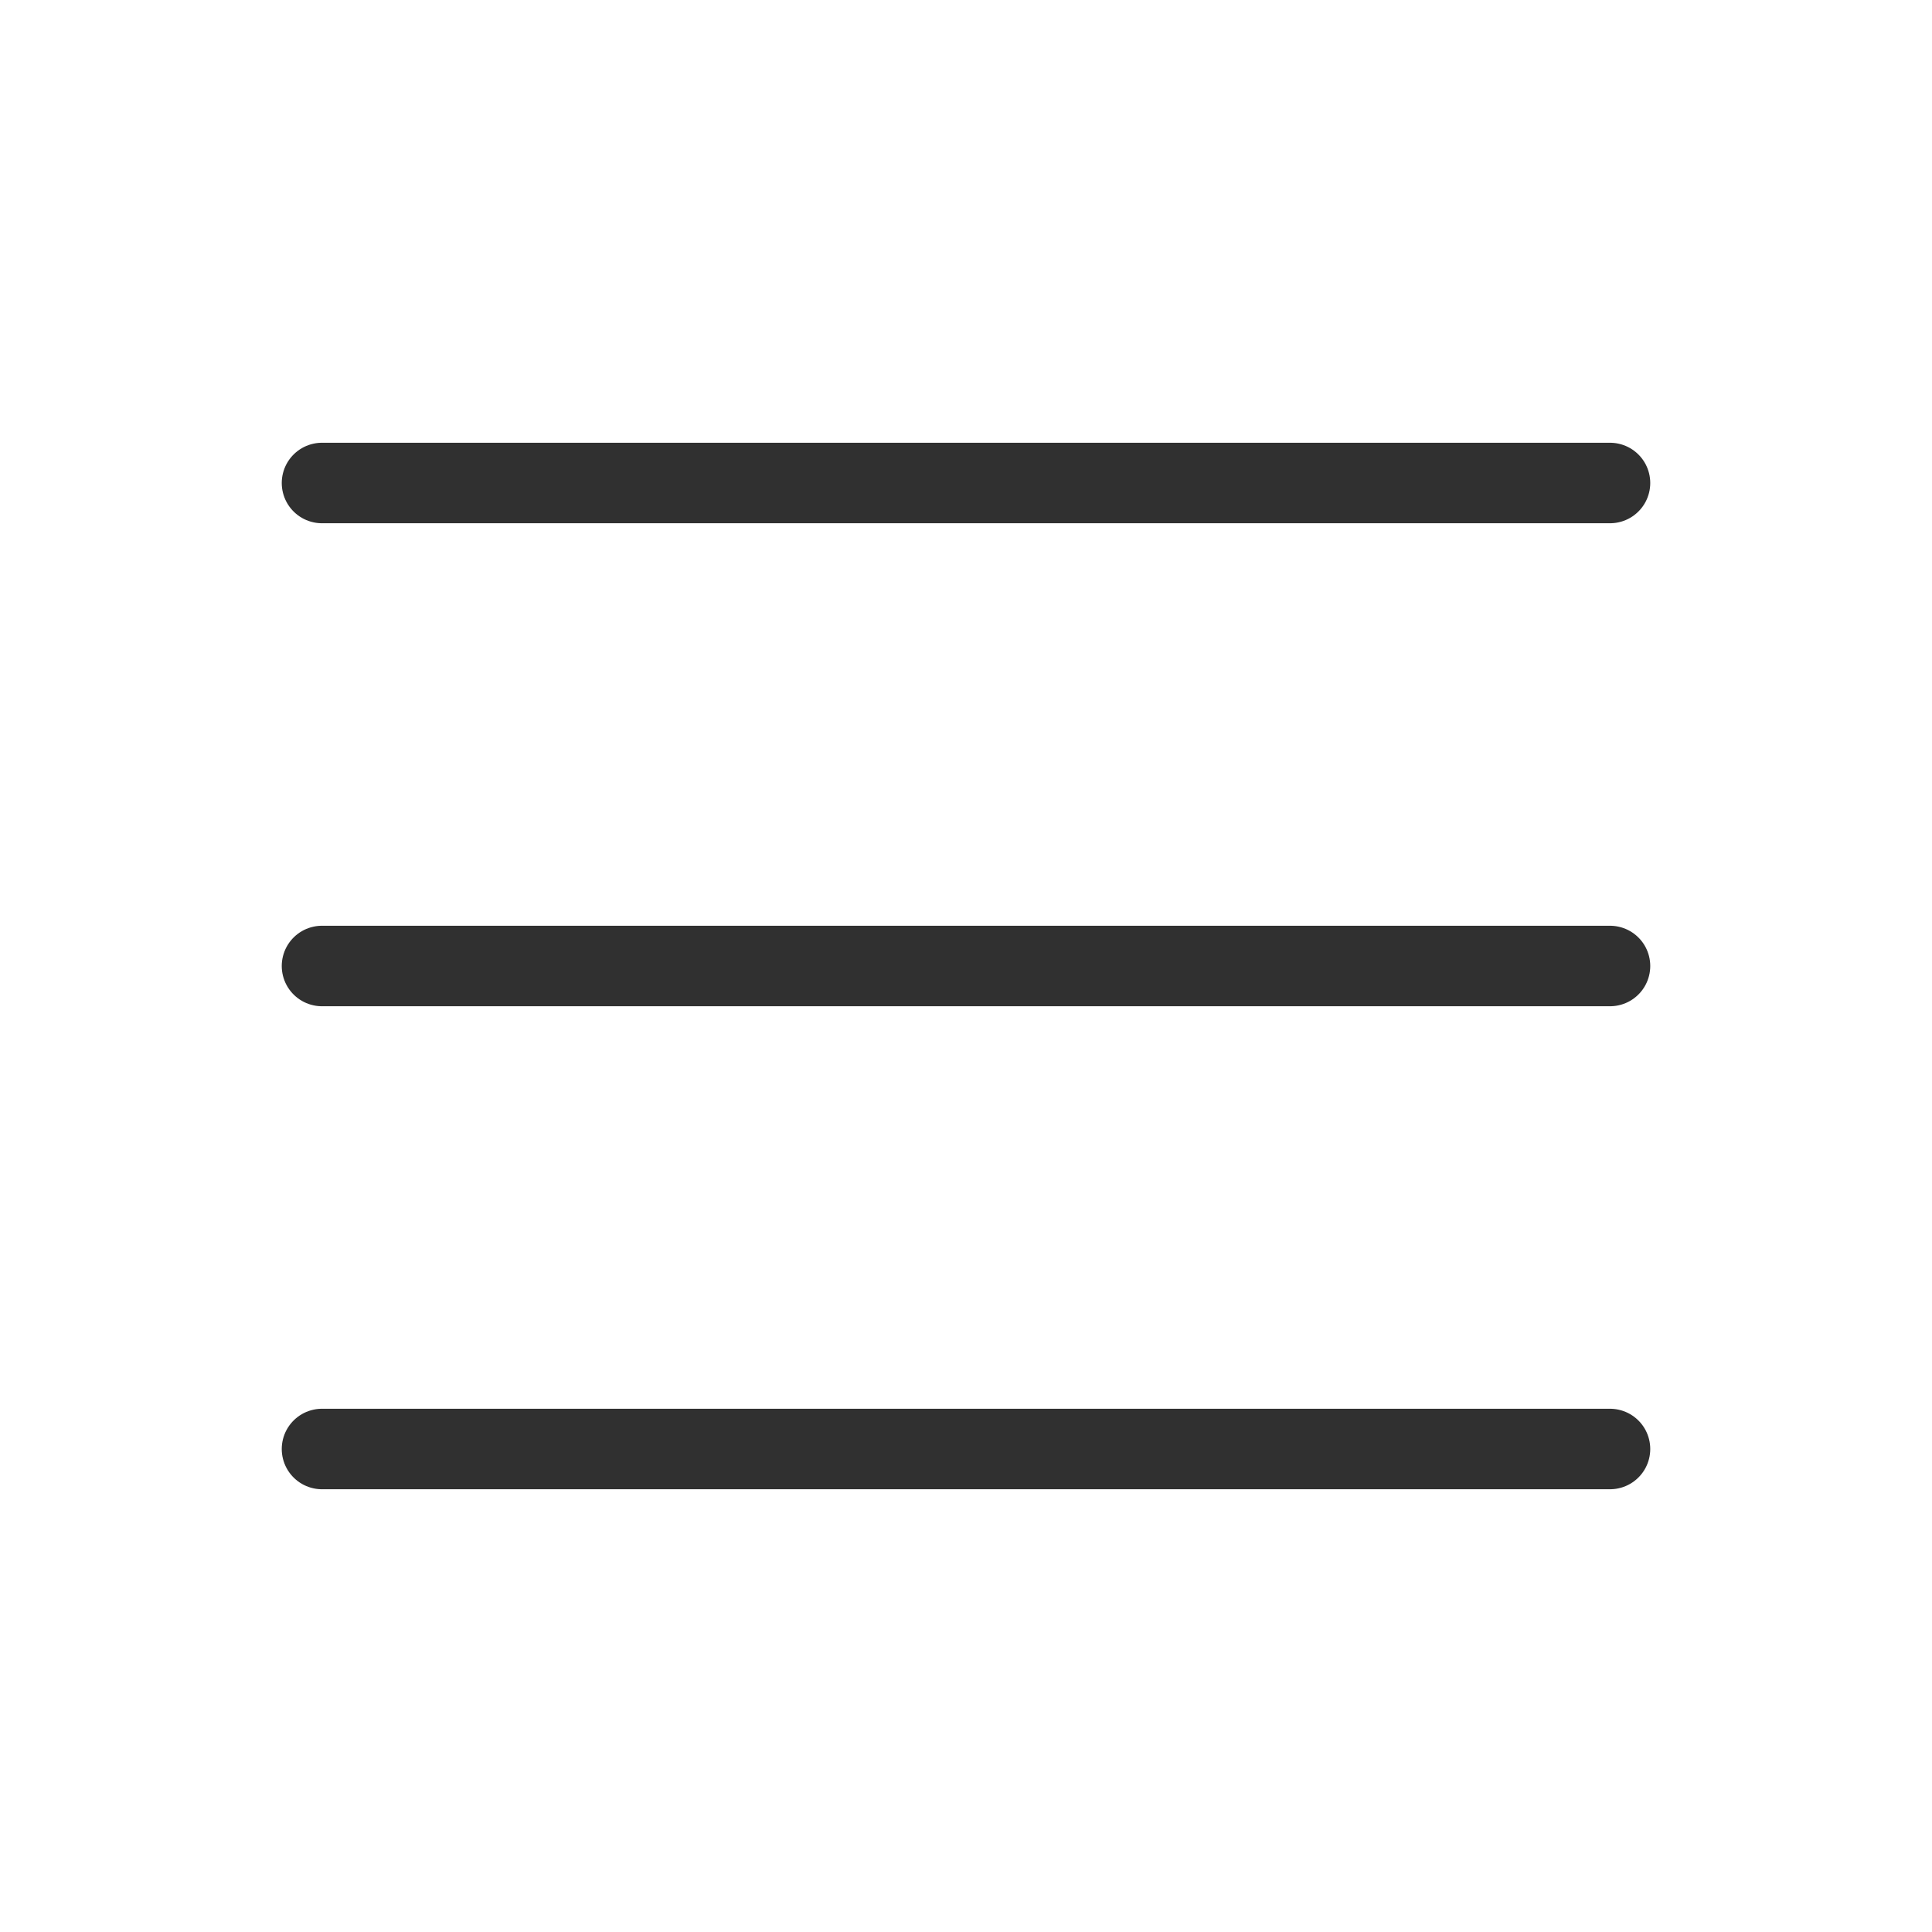
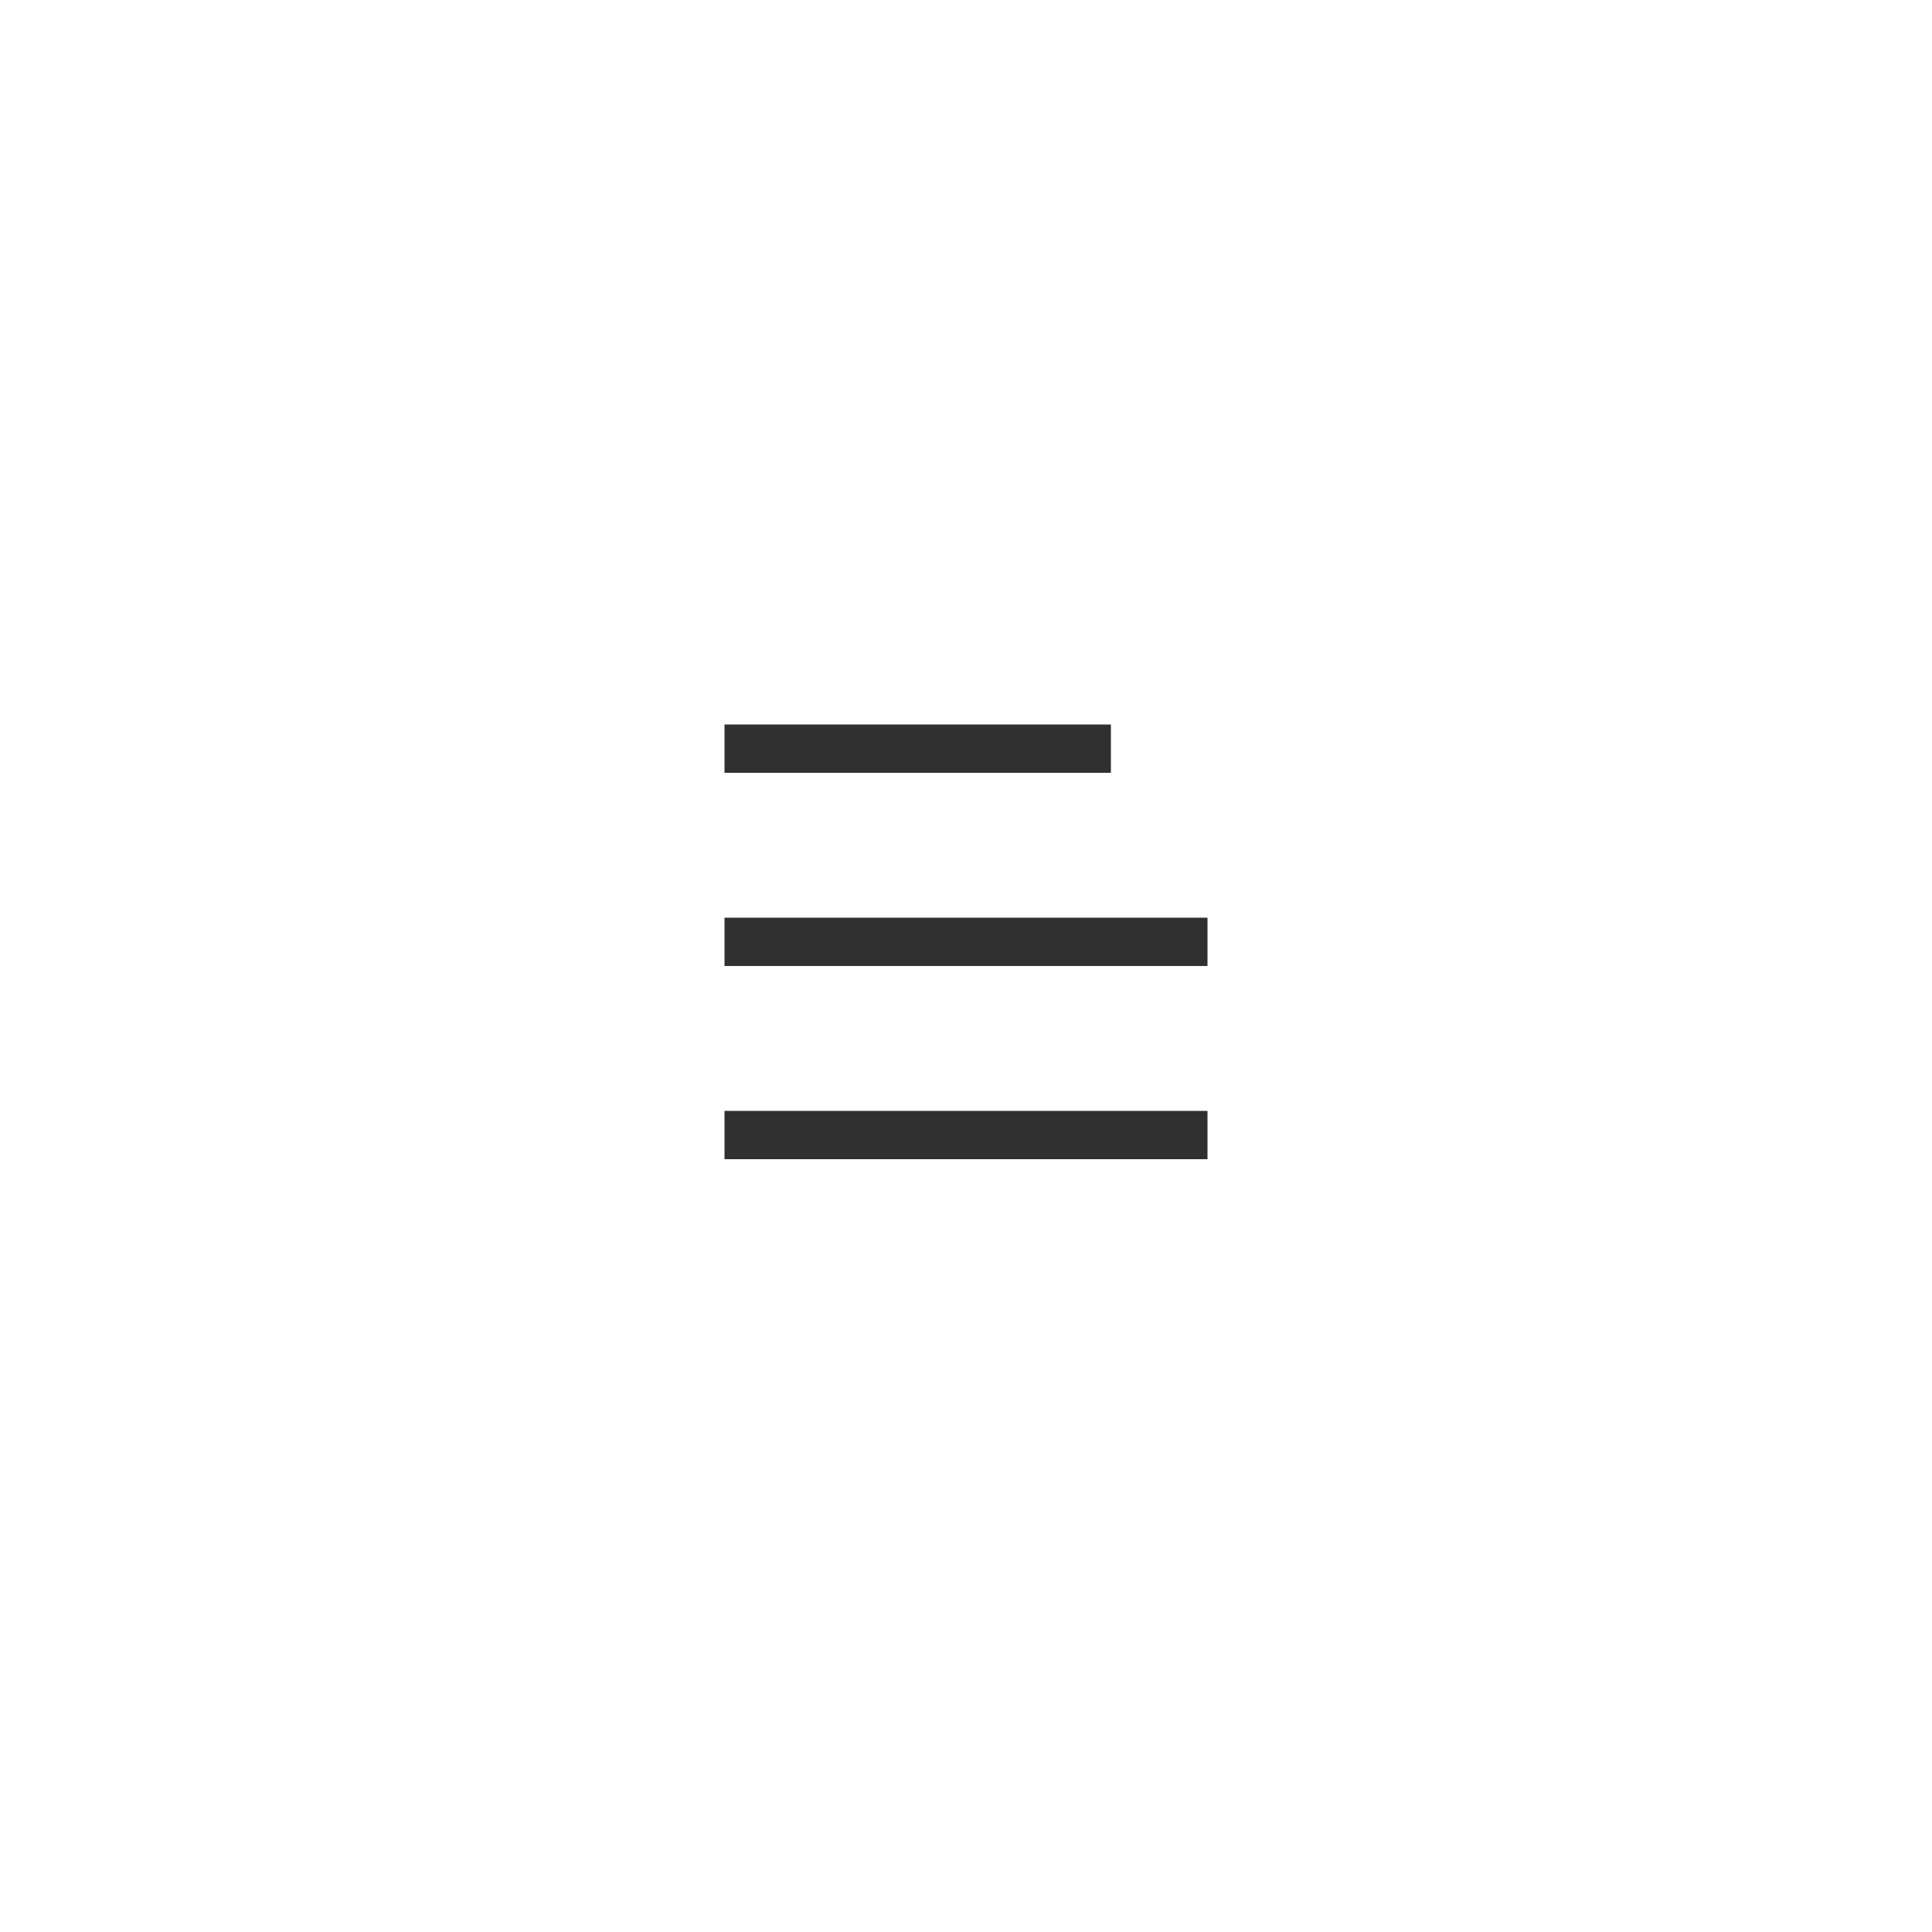
- <svg xmlns="http://www.w3.org/2000/svg" width="24" height="24" viewBox="0 0 24 24" fill="none" stroke="#303030" stroke-width="1" stroke-linecap="round" stroke-linejoin="round" class="icon icon-tabler icons-tabler-outline icon-tabler-menu-2">
-   <path stroke="none" d="M0 0h24v24H0z" fill="none" />
-   <path d="M4 6l16 0" />
-   <path d="M4 12l16 0" />
-   <path d="M4 18l16 0" />
+ <svg xmlns="http://www.w3.org/2000/svg" width="40" height="40" viewBox="0 0 40 40">
+   <path fill="#303030" d="M7.562,1 L0.438,1 L0,1 L0,0 L0.438,0 L7.562,0 L8,0 L8,1 L7.562,1 Z M9.576,5 L0.424,5 L0,5 L0,4 L0.424,4 L9.576,4 L10,4 L10,5 L9.576,5 Z M9.576,9 L0.424,9 L0,9 L0,8 L0.424,8 L9.576,8 L10,8 L10,9 L9.576,9 Z" transform="translate(15 15)" />
</svg>
